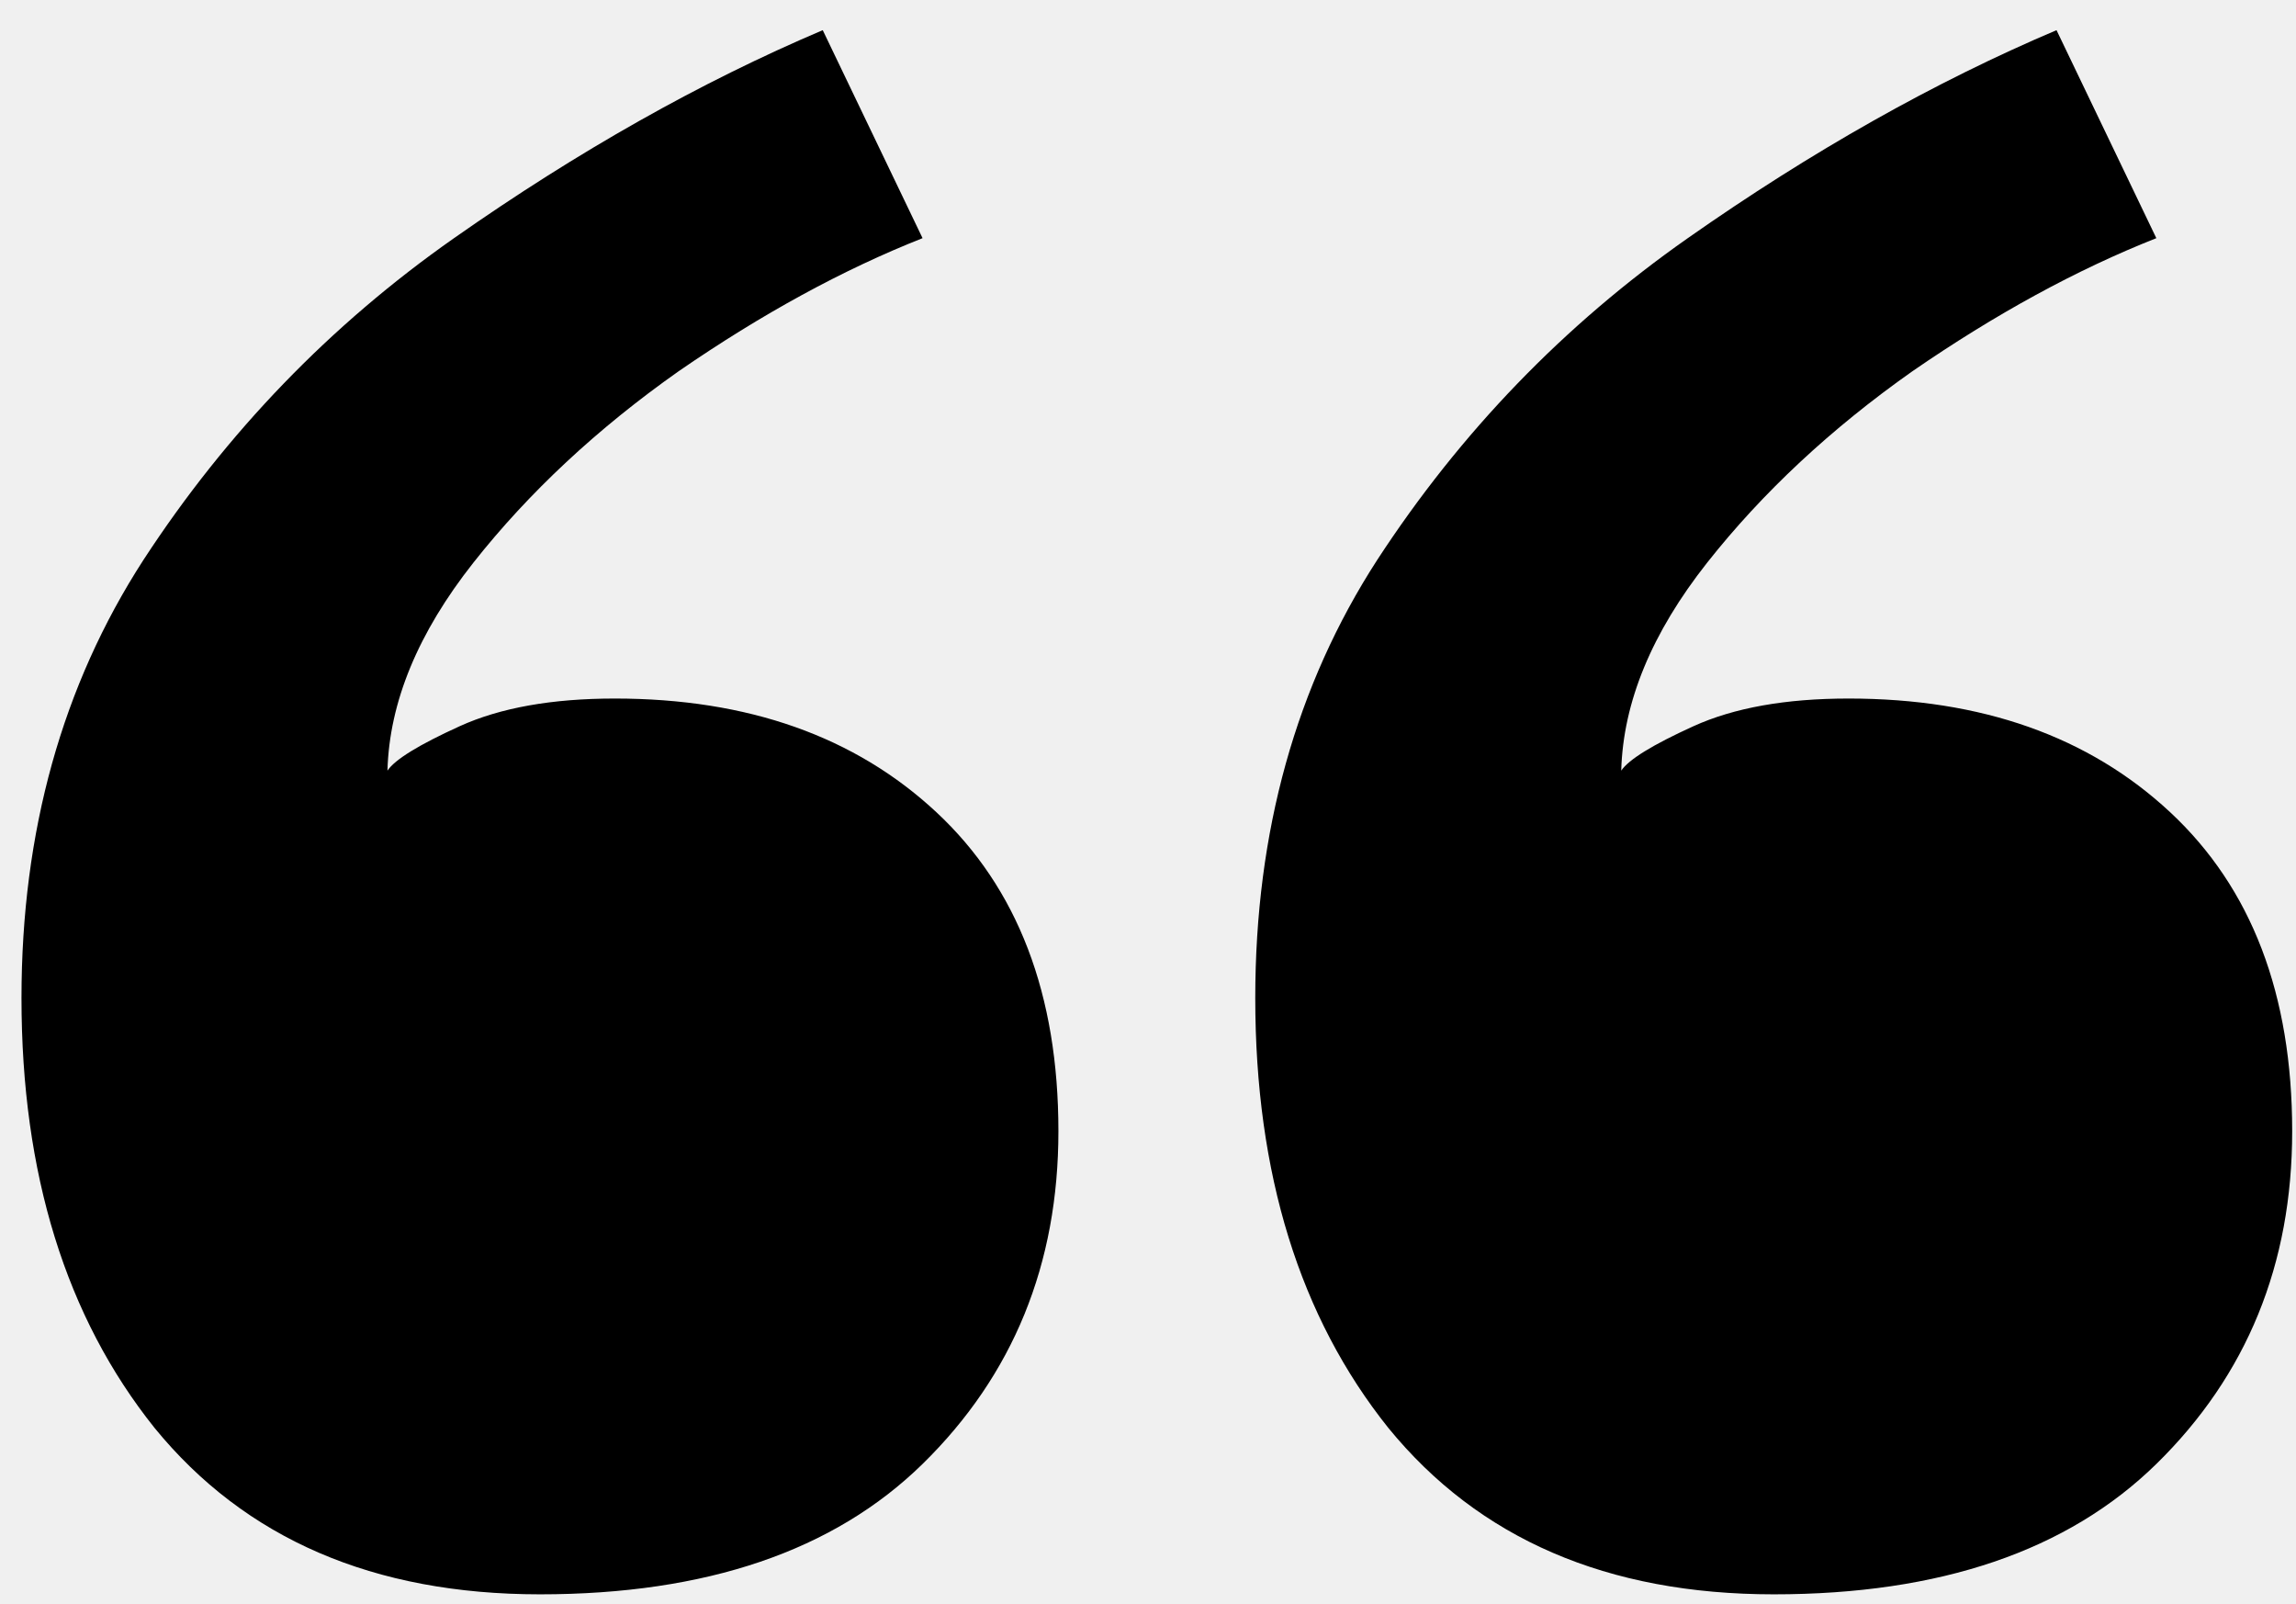
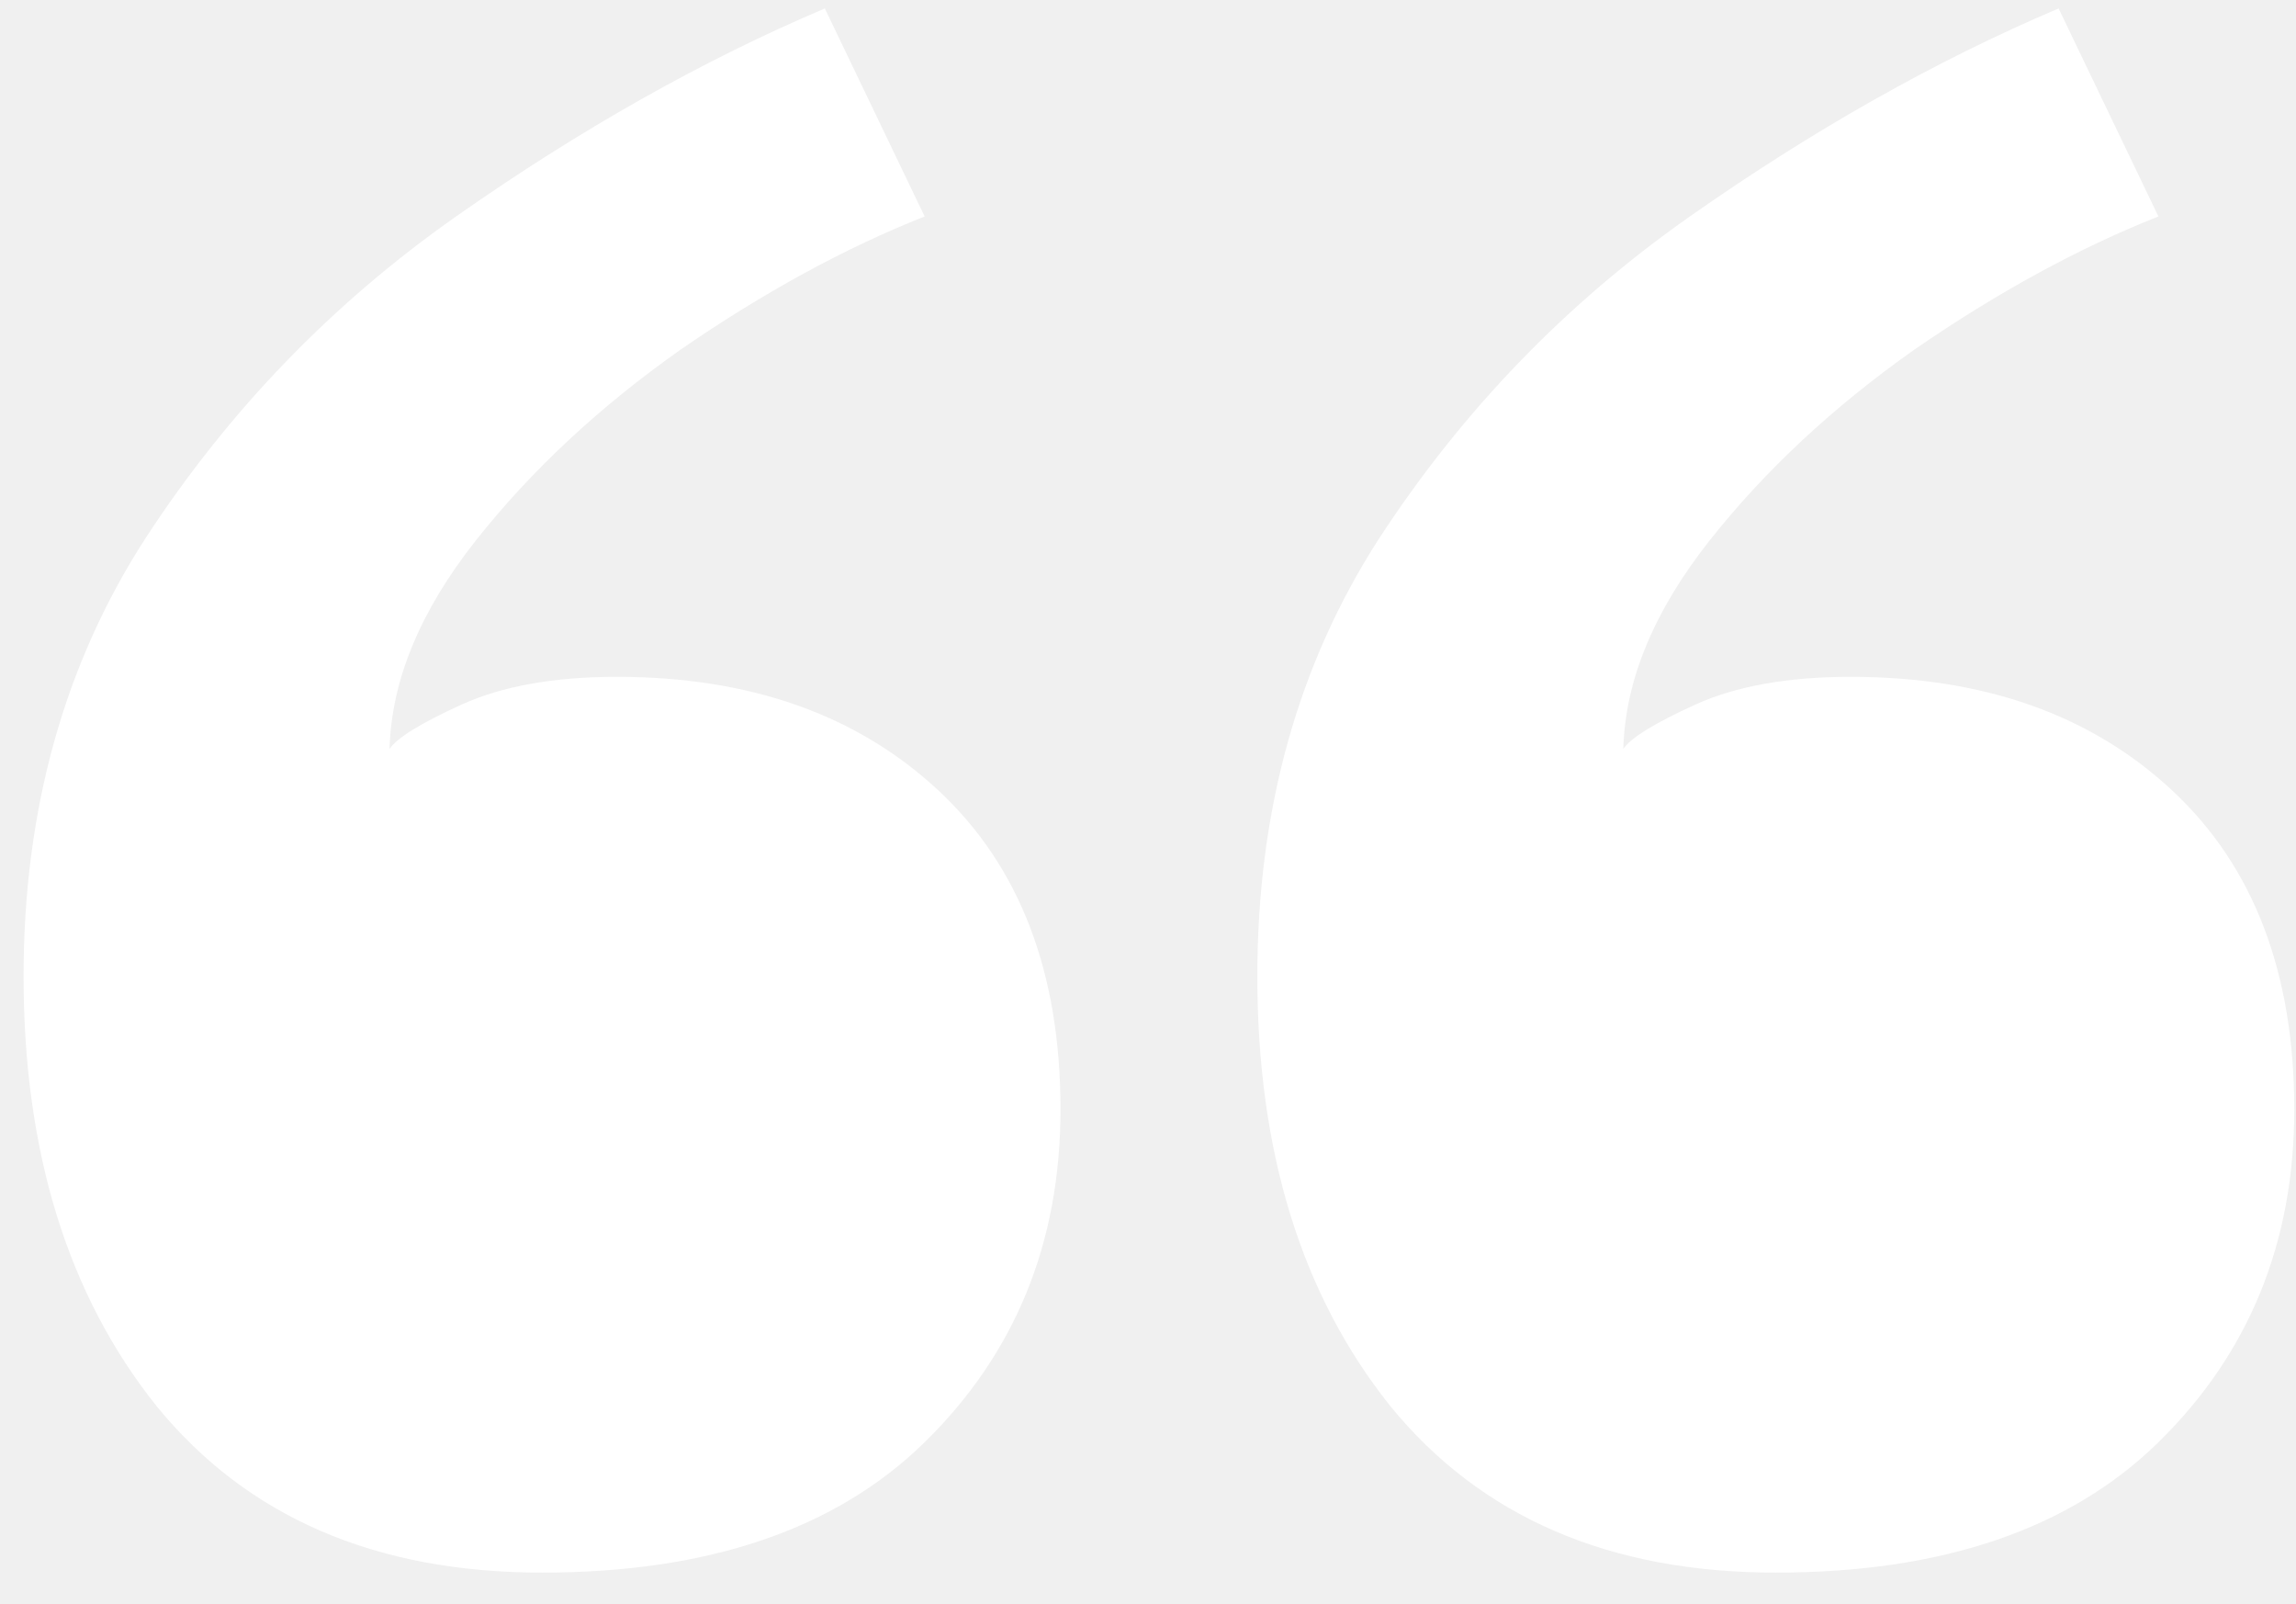
<svg xmlns="http://www.w3.org/2000/svg" width="53" height="37" viewBox="0 0 53 37" fill="none">
-   <path d="M14.192 16.12C17.264 16.12 19.739 16.995 21.616 18.744C23.493 20.493 24.432 22.947 24.432 26.104C24.432 29.176 23.387 31.736 21.296 33.784C19.248 35.789 16.304 36.792 12.464 36.792C8.624 36.792 5.659 35.512 3.568 32.952C1.52 30.392 0.496 27.085 0.496 23.032C0.496 19.192 1.435 15.821 3.312 12.92C5.232 9.976 7.621 7.501 10.48 5.496C13.339 3.491 16.176 1.891 18.992 0.696L21.296 5.496C19.461 6.221 17.584 7.245 15.664 8.568C13.787 9.891 12.208 11.363 10.928 12.984C9.648 14.605 8.987 16.205 8.944 17.784C9.115 17.528 9.669 17.187 10.608 16.76C11.547 16.333 12.741 16.12 14.192 16.12ZM42.672 16.12C45.744 16.12 48.219 16.995 50.096 18.744C51.973 20.493 52.912 22.947 52.912 26.104C52.912 29.176 51.867 31.736 49.776 33.784C47.728 35.789 44.784 36.792 40.944 36.792C37.104 36.792 34.139 35.512 32.048 32.952C30 30.392 28.976 27.085 28.976 23.032C28.976 19.192 29.915 15.821 31.792 12.92C33.712 9.976 36.101 7.501 38.96 5.496C41.819 3.491 44.656 1.891 47.472 0.696L49.776 5.496C47.941 6.221 46.064 7.245 44.144 8.568C42.267 9.891 40.688 11.363 39.408 12.984C38.128 14.605 37.467 16.205 37.424 17.784C37.595 17.528 38.149 17.187 39.088 16.76C40.027 16.333 41.221 16.12 42.672 16.12Z" fill="black" />
+   <path d="M14.24 15.619C17.312 15.619 19.787 16.494 21.664 18.243C23.542 19.993 24.48 22.446 24.48 25.603C24.48 28.675 23.435 31.235 21.344 33.283C19.296 35.289 16.352 36.291 12.512 36.291C8.672 36.291 5.707 35.011 3.616 32.451C1.568 29.891 0.544 26.585 0.544 22.531C0.544 18.691 1.483 15.321 3.36 12.419C5.28 9.475 7.67 7.001 10.528 4.995C13.387 2.99 16.224 1.39 19.04 0.195L21.344 4.995C19.51 5.721 17.632 6.745 15.712 8.067C13.835 9.39 12.256 10.862 10.976 12.483C9.696 14.105 9.035 15.705 8.992 17.283C9.163 17.027 9.718 16.686 10.656 16.259C11.595 15.833 12.79 15.619 14.24 15.619ZM42.72 15.619C45.792 15.619 48.267 16.494 50.144 18.243C52.022 19.993 52.96 22.446 52.96 25.603C52.96 28.675 51.915 31.235 49.824 33.283C47.776 35.289 44.832 36.291 40.992 36.291C37.152 36.291 34.187 35.011 32.096 32.451C30.048 29.891 29.024 26.585 29.024 22.531C29.024 18.691 29.963 15.321 31.84 12.419C33.76 9.475 36.15 7.001 39.008 4.995C41.867 2.99 44.704 1.39 47.52 0.195L49.824 4.995C47.99 5.721 46.112 6.745 44.192 8.067C42.315 9.39 40.736 10.862 39.456 12.483C38.176 14.105 37.515 15.705 37.472 17.283C37.643 17.027 38.198 16.686 39.136 16.259C40.075 15.833 41.27 15.619 42.72 15.619Z" fill="white" />
</svg>
